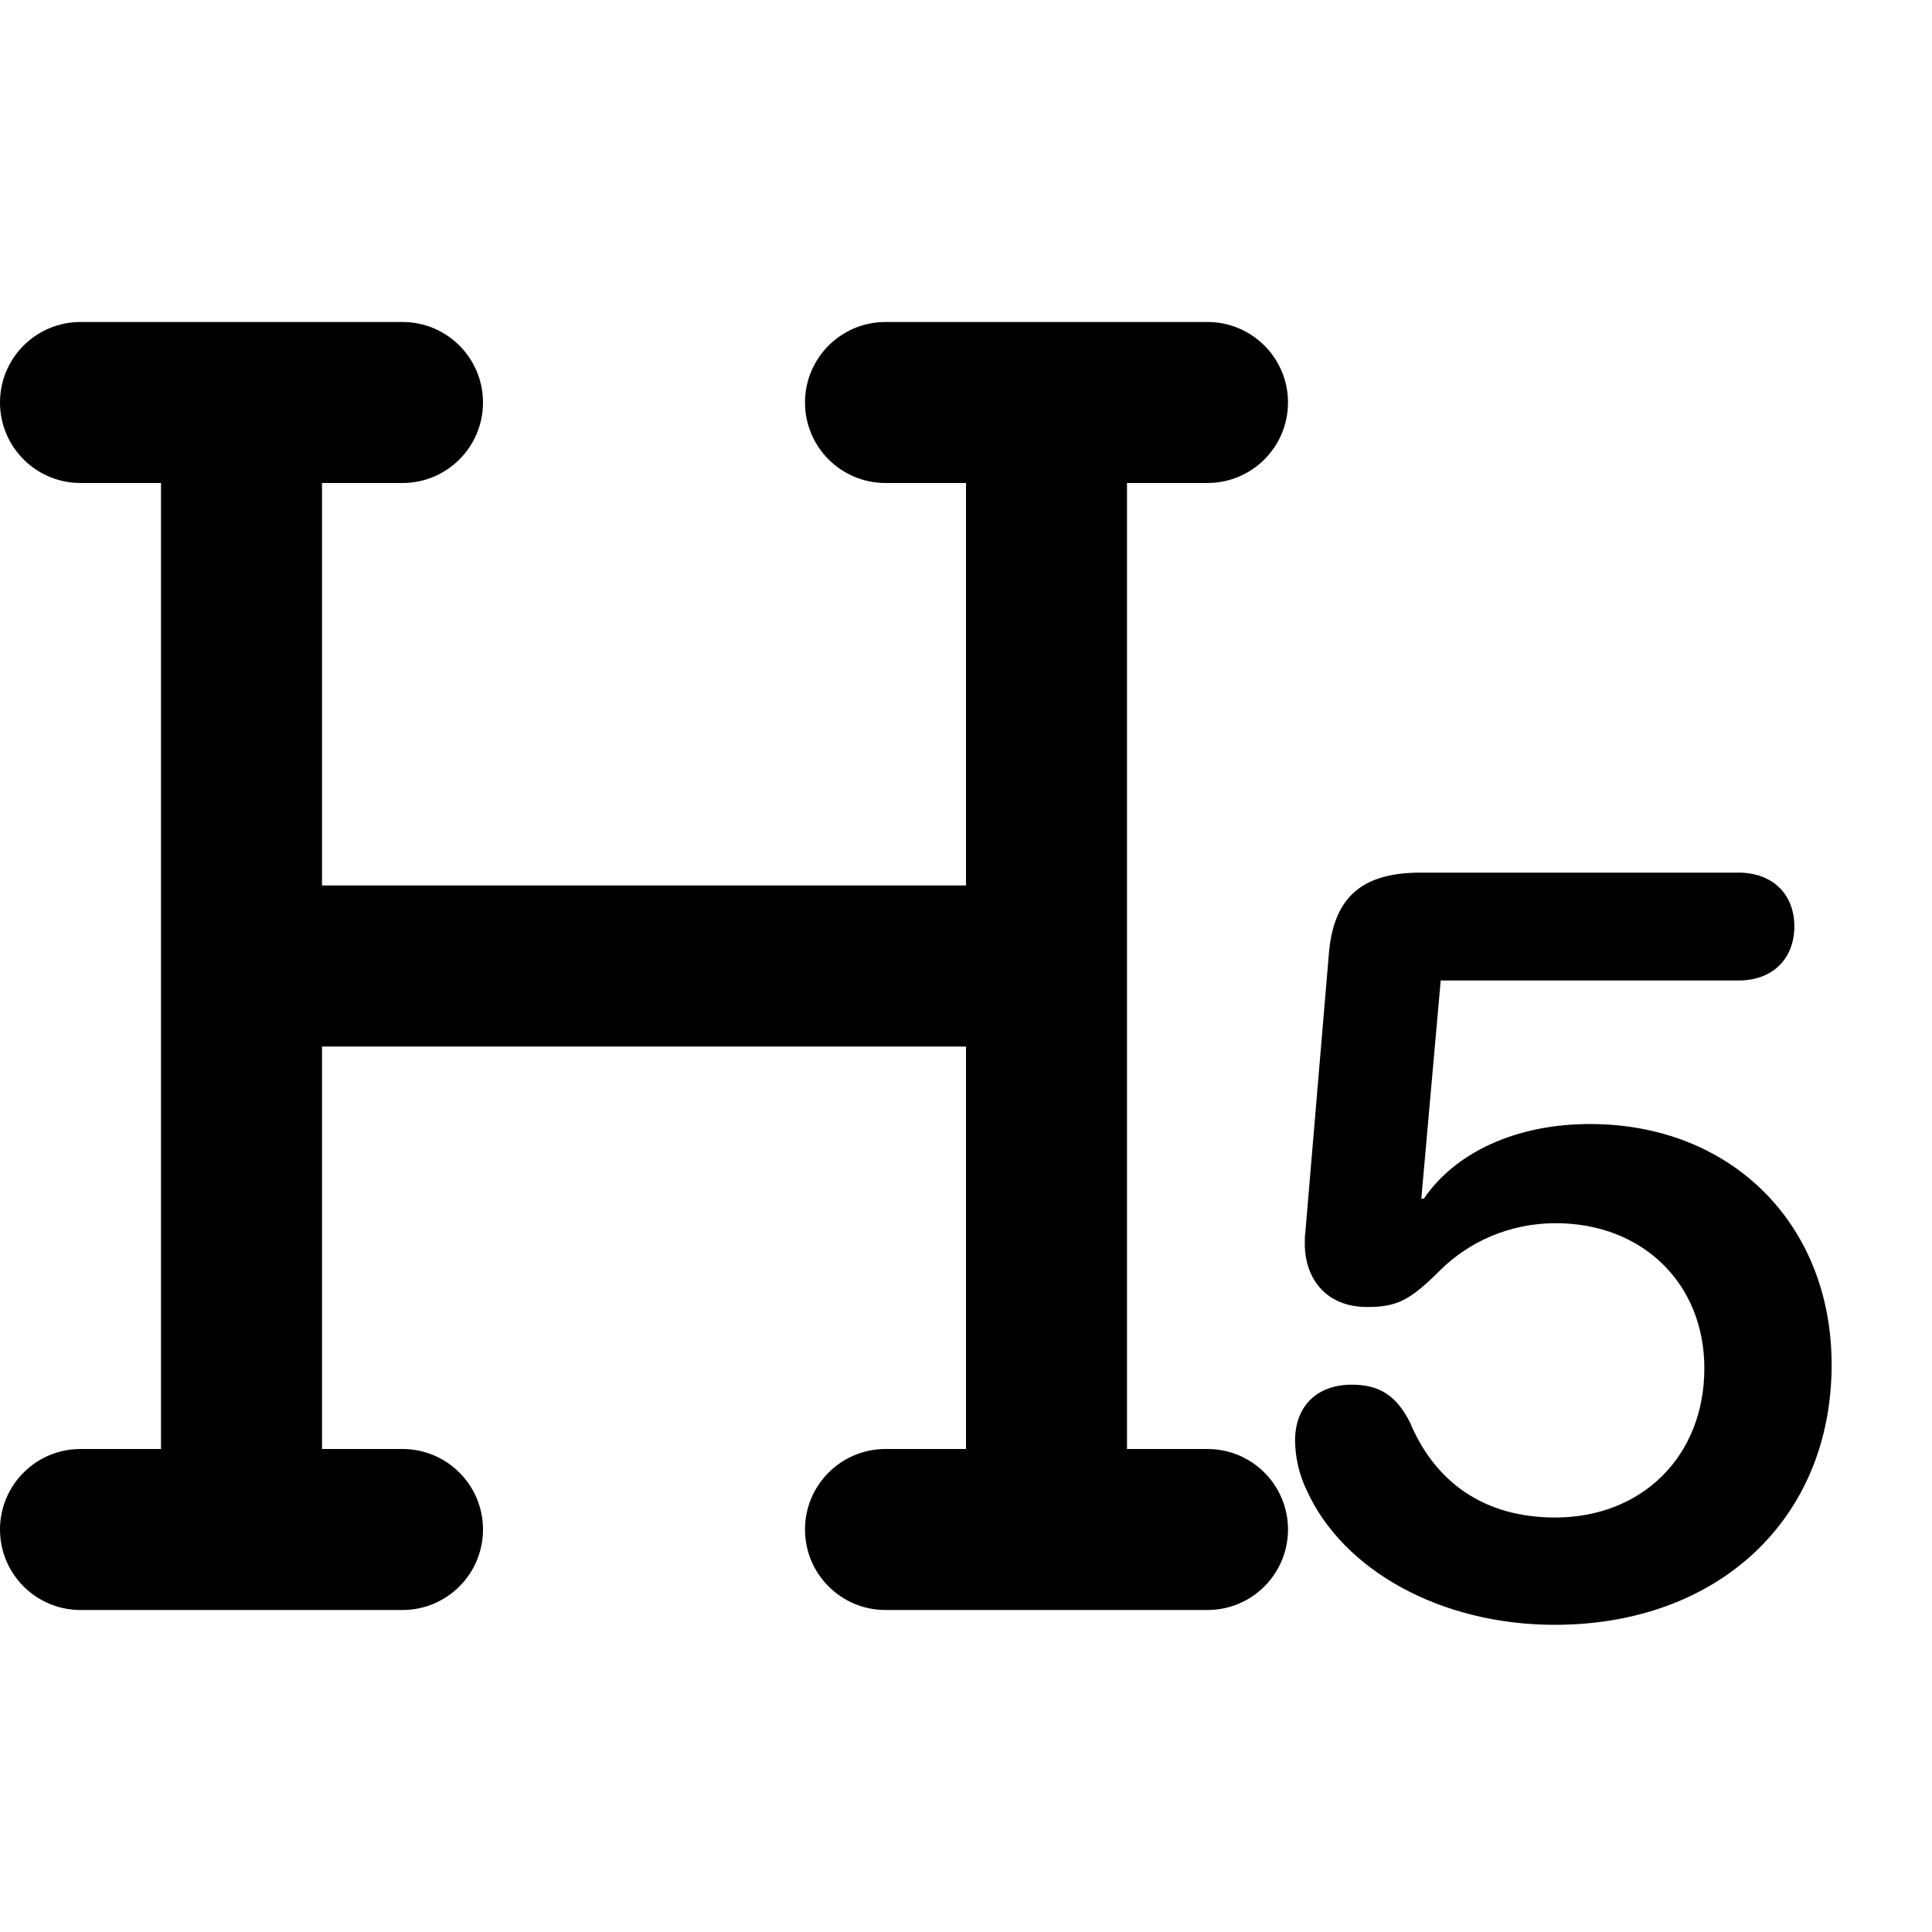
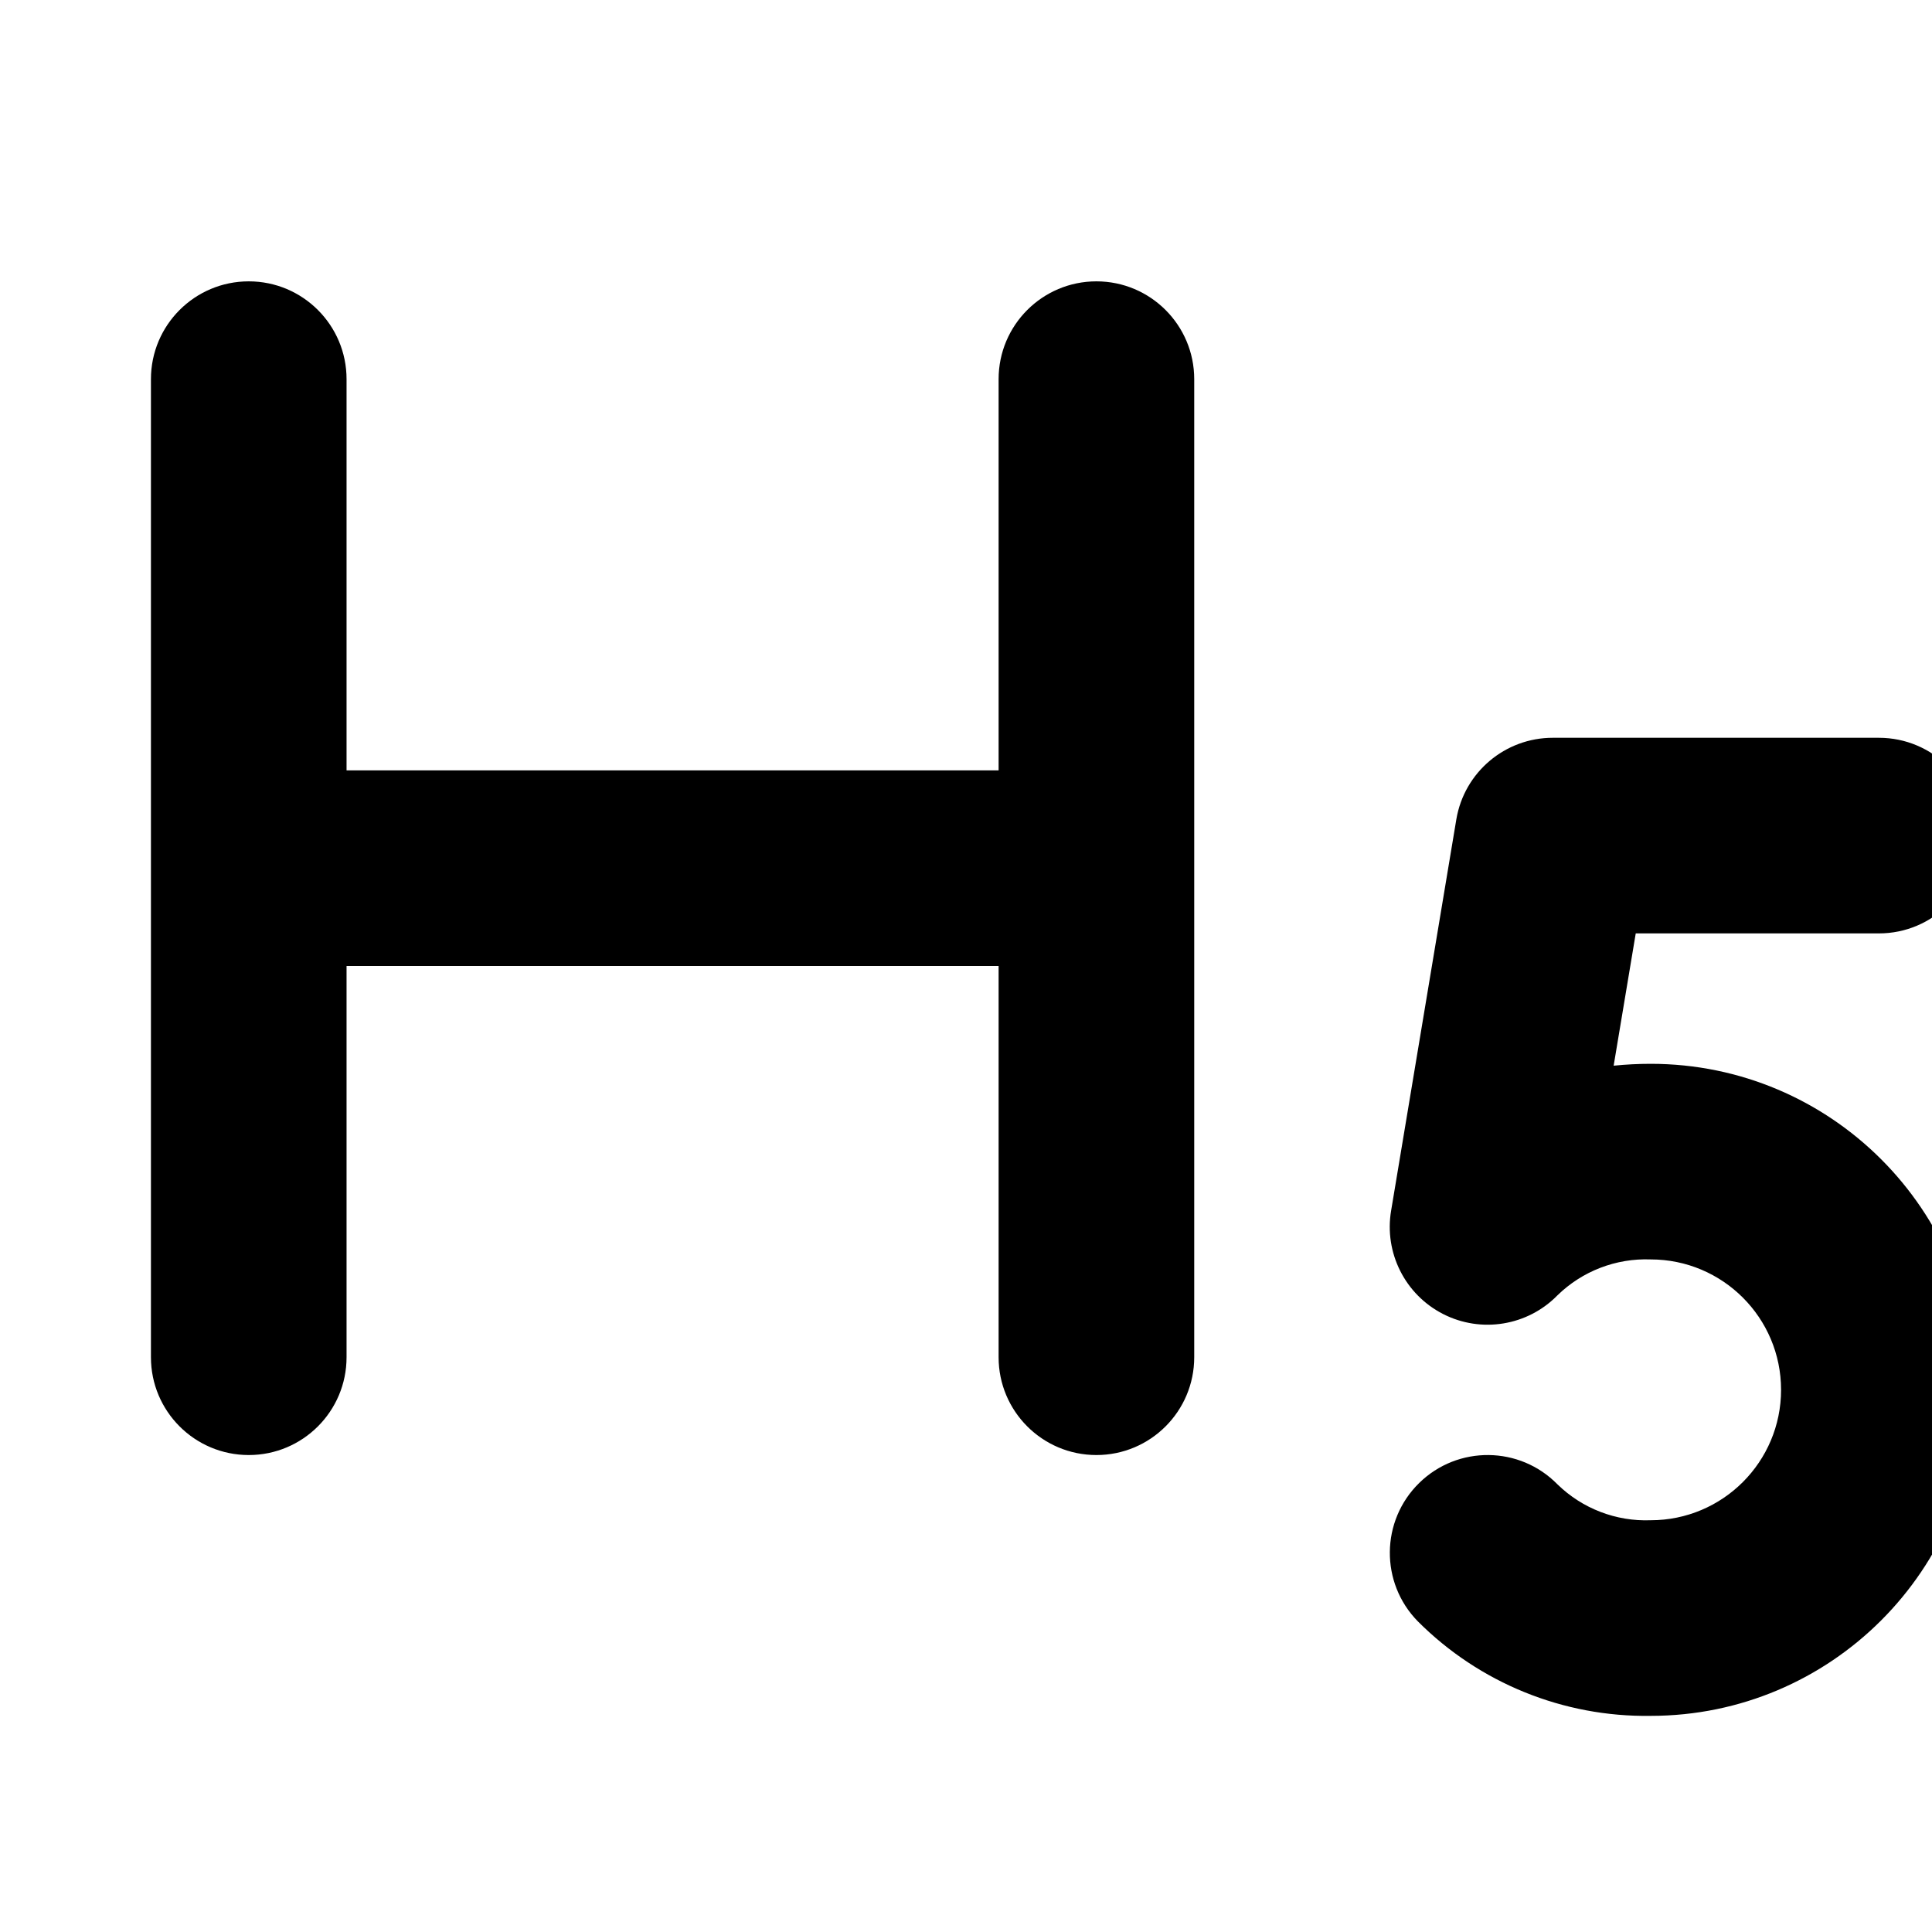
- <svg xmlns="http://www.w3.org/2000/svg" width="24" height="24">
-   <path d="M5 4a1 1 0 1 1 0 2H4v5h8V6h-1a1 1 0 1 1 0-2h4a1 1 0 1 1 0 2h-1v12h1a1 1 0 1 1 0 2h-4a1 1 0 1 1 0-2h1v-5H4v5h1a1 1 0 1 1 0 2H1a1 1 0 1 1 0-2h1V6H1a1 1 0 1 1 0-2zm14.313 16.184c-1.41 0-2.628-.673-3.08-1.67a1.45 1.45 0 0 1-.145-.621c0-.426.273-.692.704-.692.343 0 .553.133.724.47.311.742.92 1.18 1.803 1.18 1.085 0 1.853-.768 1.853-1.853 0-1.054-.768-1.803-1.847-1.803-.577 0-1.079.235-1.428.578-.38.38-.54.463-.914.463-.527 0-.787-.375-.774-.819 0-.038 0-.063.006-.102l.292-3.459c.057-.724.425-1.016 1.142-1.016h3.949c.419 0 .692.267.692.667 0 .406-.273.673-.692.673h-3.701l-.241 2.71h.032c.387-.571 1.142-.927 2.063-.927 1.751 0 3.002 1.238 3.002 2.99 0 1.917-1.41 3.231-3.44 3.231" />
+ <svg xmlns="http://www.w3.org/2000/svg" viewBox="9.481 9.481 237.037 237.037">
+   <path d="M252,180a40,40,0,0,1-40,40,39.53,39.53,0,0,1-28.57-11.6,12,12,0,1,1,17.14-16.8A15.54,15.54,0,0,0,212,196a16,16,0,0,0,0-32,15.54,15.54,0,0,0-11.43,4.4A12,12,0,0,1,180.16,158l8-48A12,12,0,0,1,200,100h40a12,12,0,0,1,0,24H210.17l-2.71,16.23A45.39,45.39,0,0,1,212,140,40,40,0,0,1,252,180ZM144,44a12,12,0,0,0-12,12v48H52V56a12,12,0,0,0-24,0V176a12,12,0,0,0,24,0V128h80v48a12,12,0,0,0,24,0V56A12,12,0,0,0,144,44Z" />
</svg>
